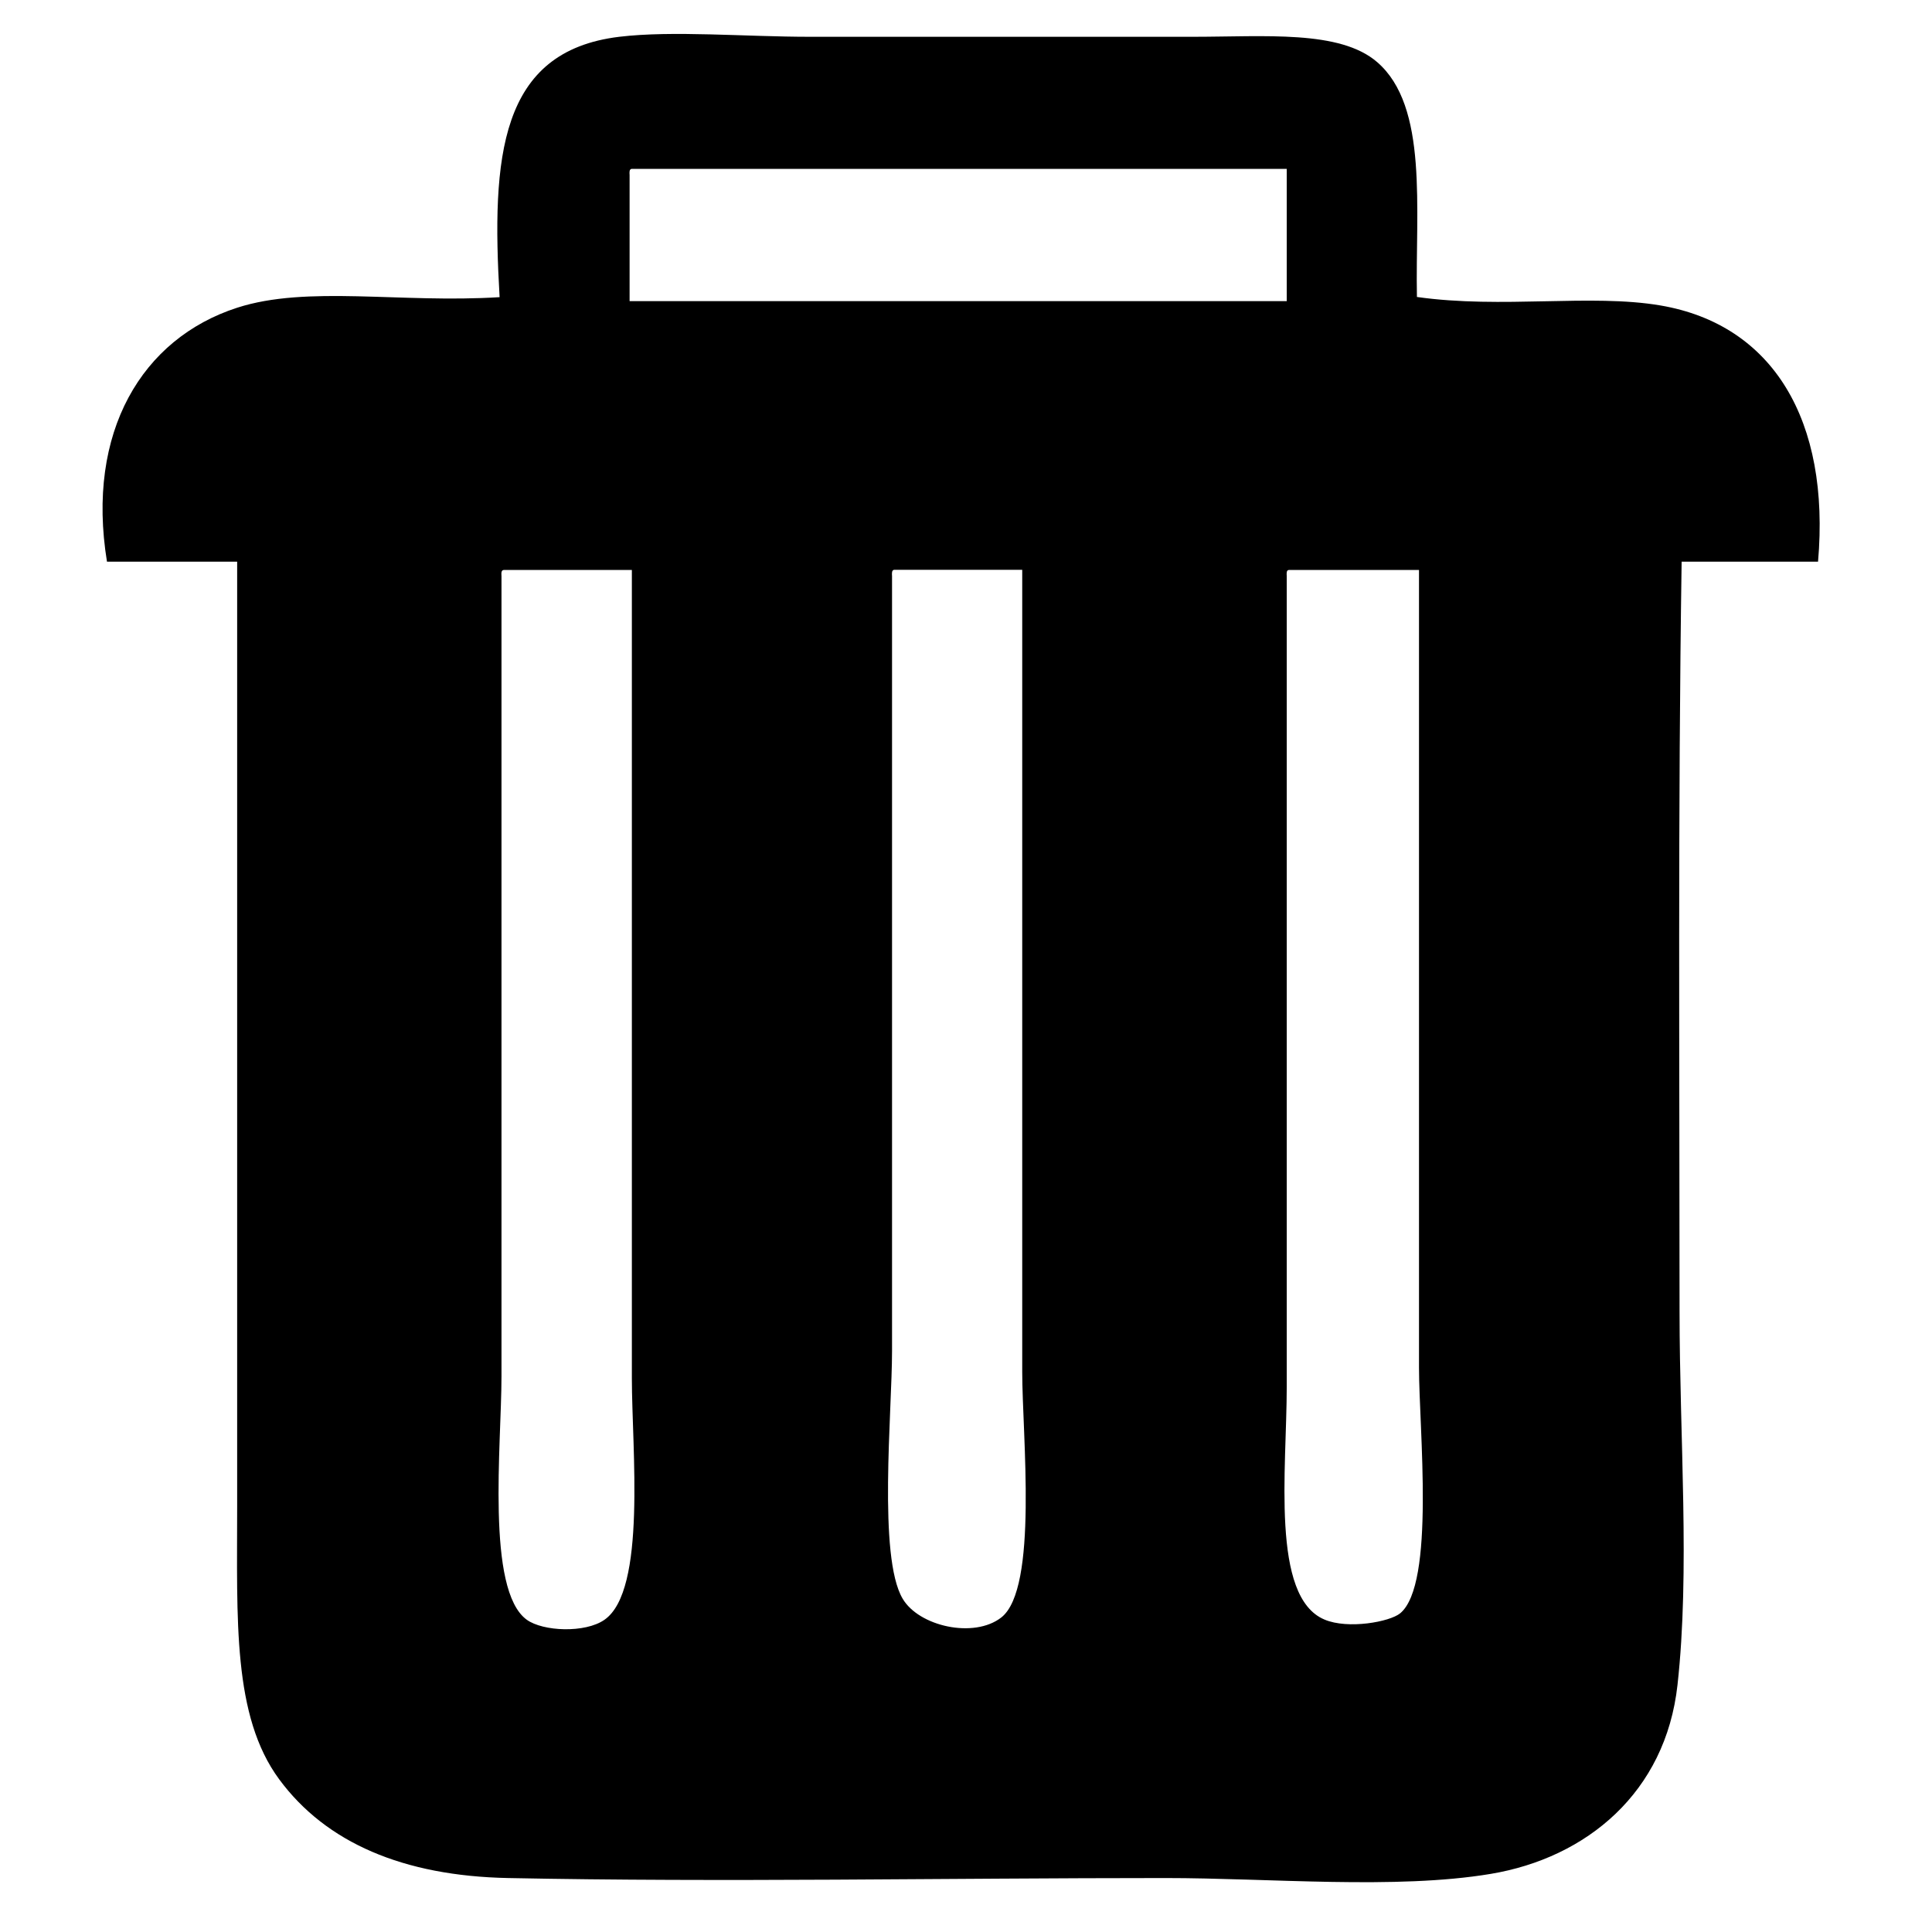
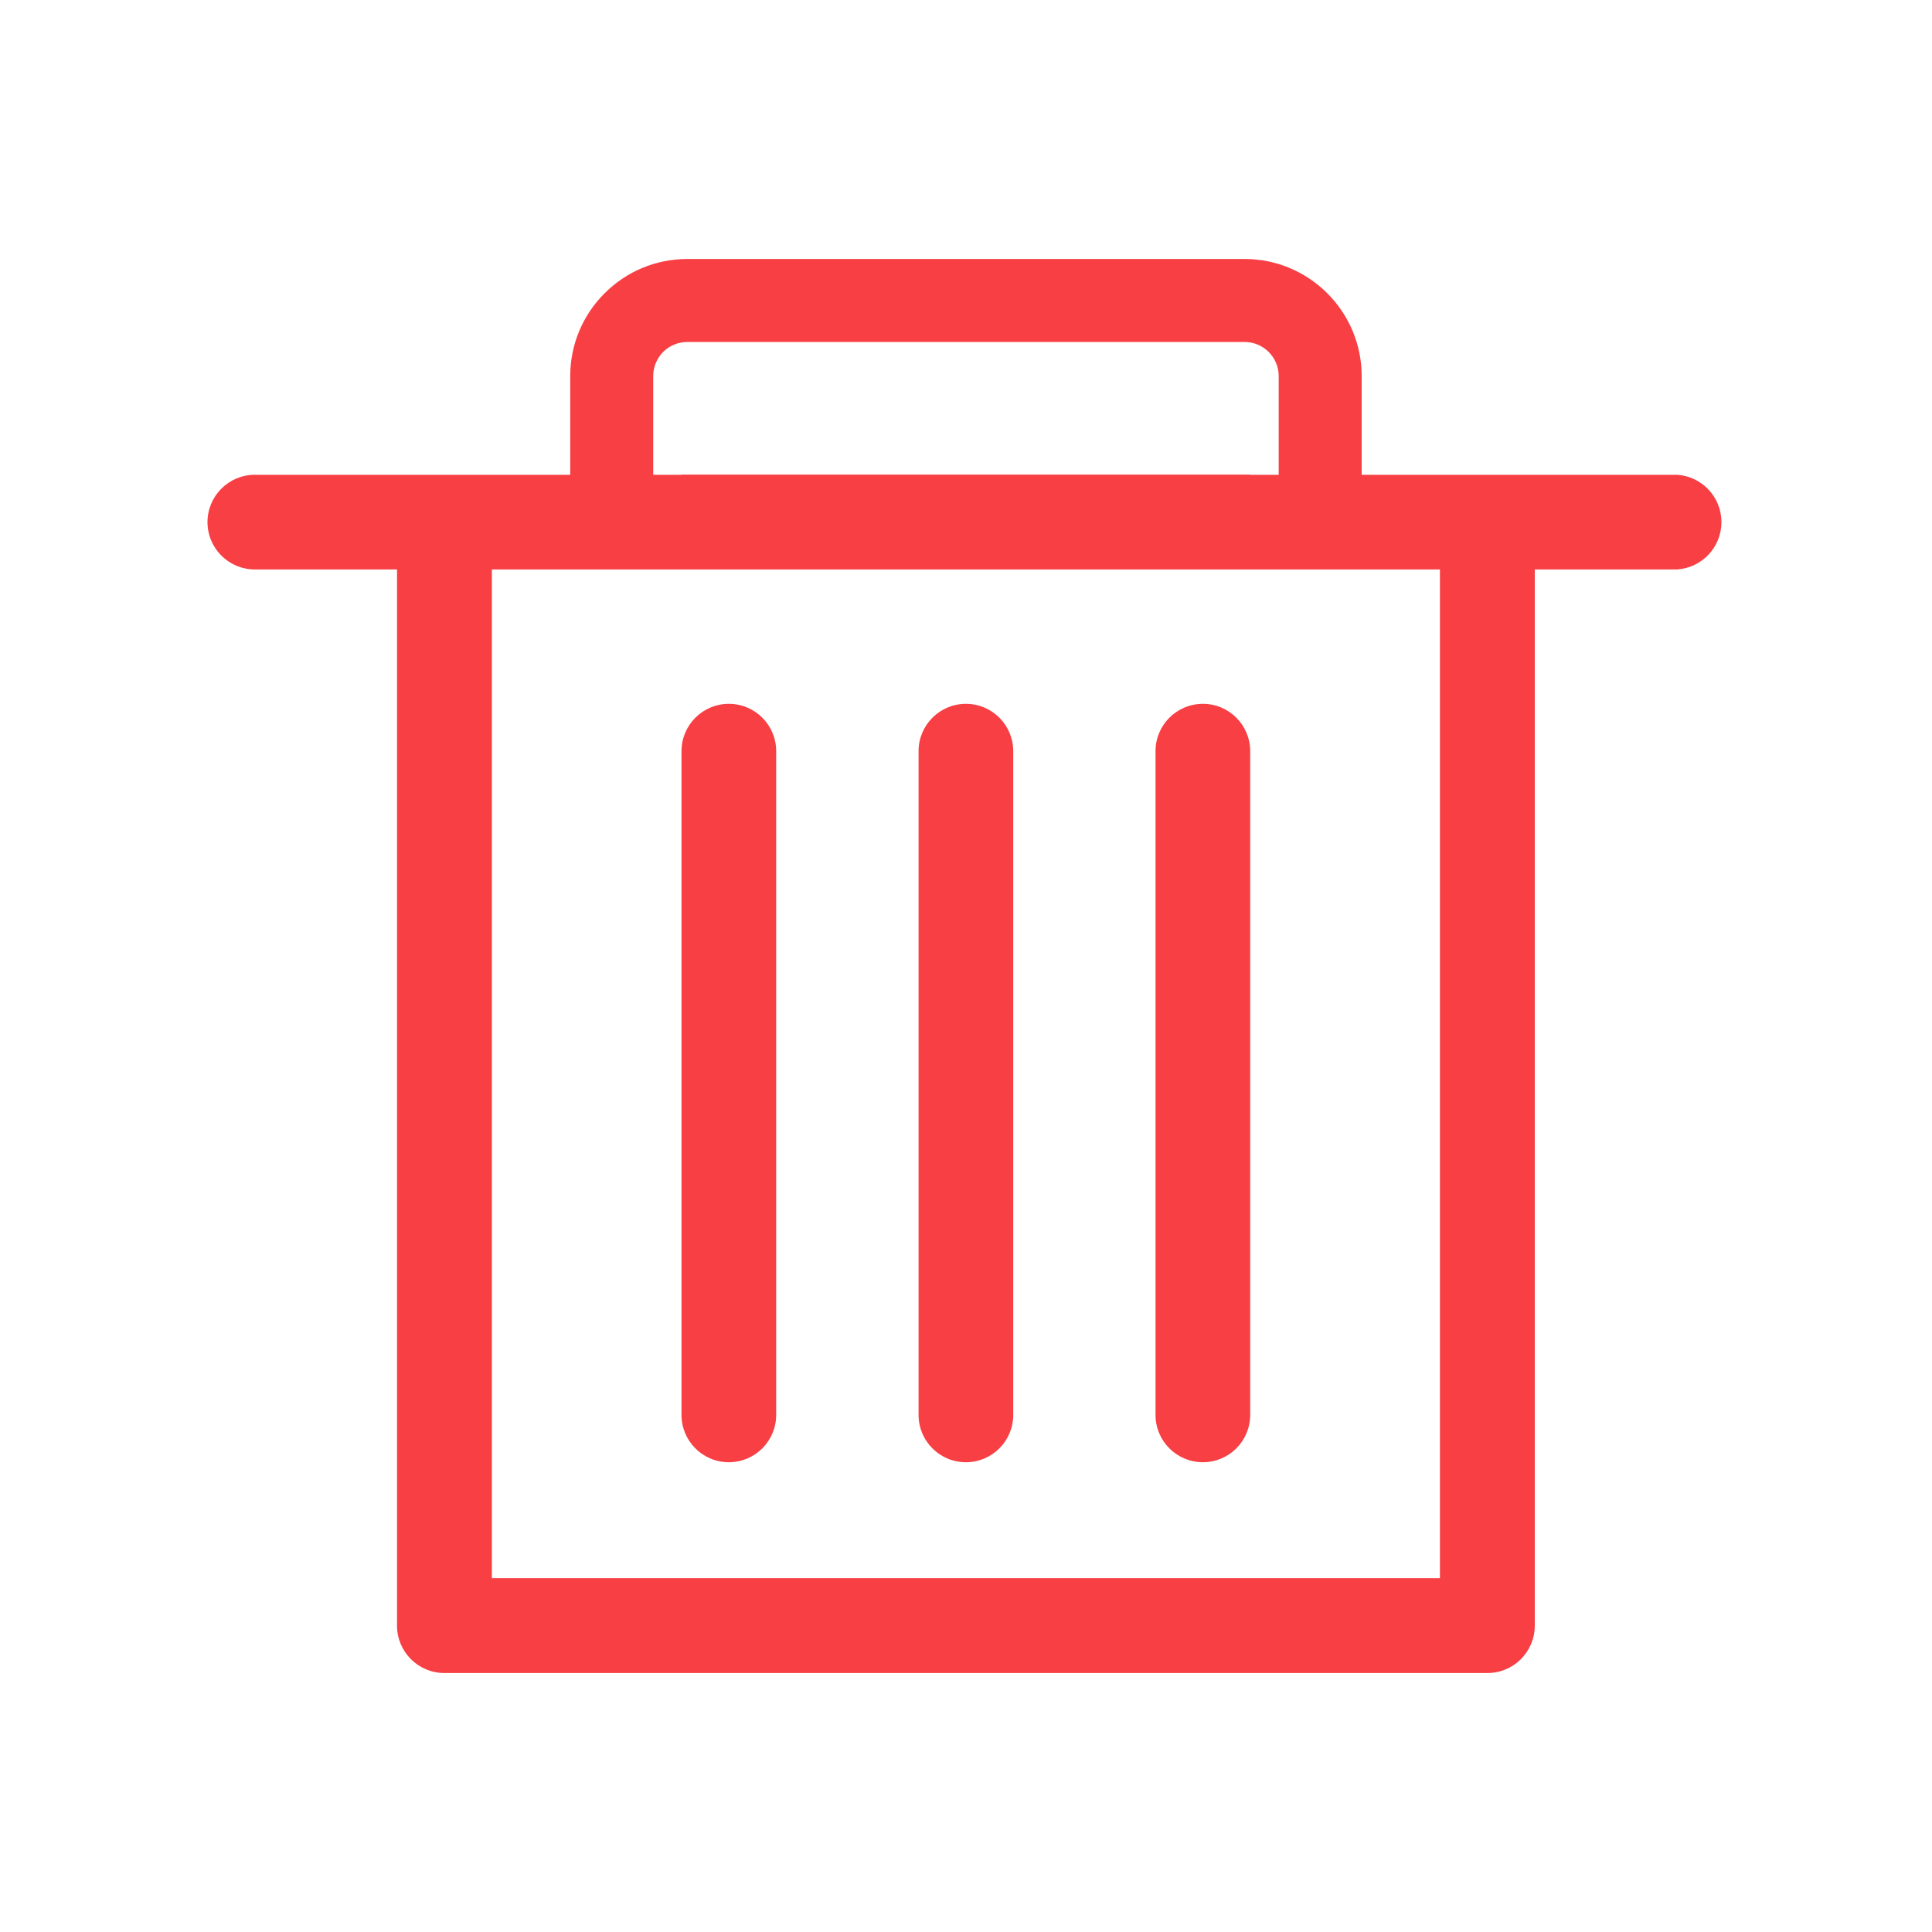
- <svg xmlns="http://www.w3.org/2000/svg" t="1547734133491" class="icon" style="" viewBox="0 0 1024 1024" version="1.1" p-id="7256" width="200" height="200">
+ <svg xmlns="http://www.w3.org/2000/svg" t="1550725778644" class="icon" style="" viewBox="0 0 1024 1024" version="1.1" p-id="30498" width="200" height="200">
  <defs>
    <style type="text/css" />
  </defs>
-   <path d="M751 157.4c45.2 6.4 92.2-1.8 129.1 4.5 59.7 10.2 90 61 83.5 135.8h-72.3c-2 132.7-1.1 264.1-1.1 397.3 0 67.2 5.6 137.8-1.1 198.1-6.3 56.9-48.1 91.6-99 100.1-50.3 8.4-117 2.2-172.5 2.2-116.4 0-234.3 2.3-348.3 0-55.5-1.1-96.5-18.7-121.3-52.3-24.8-33.6-22.3-84.4-22.3-144.7V297.7h-69c-11.2-68.8 18.6-118.3 69-134.6 37.1-12 86.5-2.3 139.1-5.6-4.3-74.1-0.2-130.3 63.4-138 28.5-3.4 66.5 0 101.3 0H632c38.6 0 78.1-3.7 97.9 13.4 27.3 23.5 20.2 78 21.1 124.5zM333.7 92.8v66.8H682V89.5H334.8c-1.3 0.2-1.2 1.7-1.1 3.3z m-67.9 212.6v424c0 36.2-8.3 113.4 13.4 129.1 8.6 6.2 30.9 7.2 41.2 0 22.4-15.6 14.5-90.6 14.5-128V302.1H267c-1.4 0.1-1.3 1.7-1.2 3.3z m207 0V716c0 32.4-7.5 109.1 5.6 131.3 8.6 14.7 37.8 21.3 52.3 10 19.7-15.4 11.1-96.6 11.1-130.2V302h-67.9c-1.3 0.2-1.2 1.8-1.1 3.4z m209.2 0v429.5c0 44-8.6 111.5 20 123.5 12.5 5.3 34.6 1.2 40.1-3.3 18.7-15.4 10-97.8 10-130.2V302.1h-69c-1.3 0.1-1.2 1.7-1.1 3.3z" fill="" p-id="7257" />
+   <path d="M637.542 775.014a25.088 25.088 0 0 0 25.088-25.088V398.131a25.088 25.088 0 0 0-50.176 0v351.795a25.088 25.088 0 0 0 25.088 25.088zM386.304 775.014a25.088 25.088 0 0 0 25.088-25.088V398.131a25.088 25.088 0 0 0-50.176 0v351.795c0 13.875 11.213 25.088 25.088 25.088zM511.949 775.014a25.088 25.088 0 0 0 25.088-25.088V398.131a25.088 25.088 0 0 0-50.176 0v351.795c0 13.875 11.213 25.088 25.088 25.088z" fill="#f73f44" p-id="30499" />
+   <path d="M888.883 251.648h-167.168V199.322c0-34.202-27.853-62.054-62.054-62.054H364.339c-16.589 0-32.154 6.451-43.878 18.176a61.747 61.747 0 0 0-18.227 43.878v52.326H135.066a25.088 25.088 0 0 0 0 50.176H210.432v559.821c0 13.773 11.162 25.088 25.088 25.088h552.858a25.088 25.088 0 0 0 25.088-25.088V301.824h75.366a25.139 25.139 0 0 0 0.051-50.176zM346.214 199.322c0-4.813 1.894-9.37 5.274-12.8a18.278 18.278 0 0 1 12.851-5.274h295.322c9.984 0 18.074 8.141 18.074 18.074v52.326h-15.002v-0.102H361.216v0.102h-15.002V199.322z m416.973 637.133H260.71V301.824h502.477v534.63z" fill="#f73f44" p-id="30500" />
</svg>
